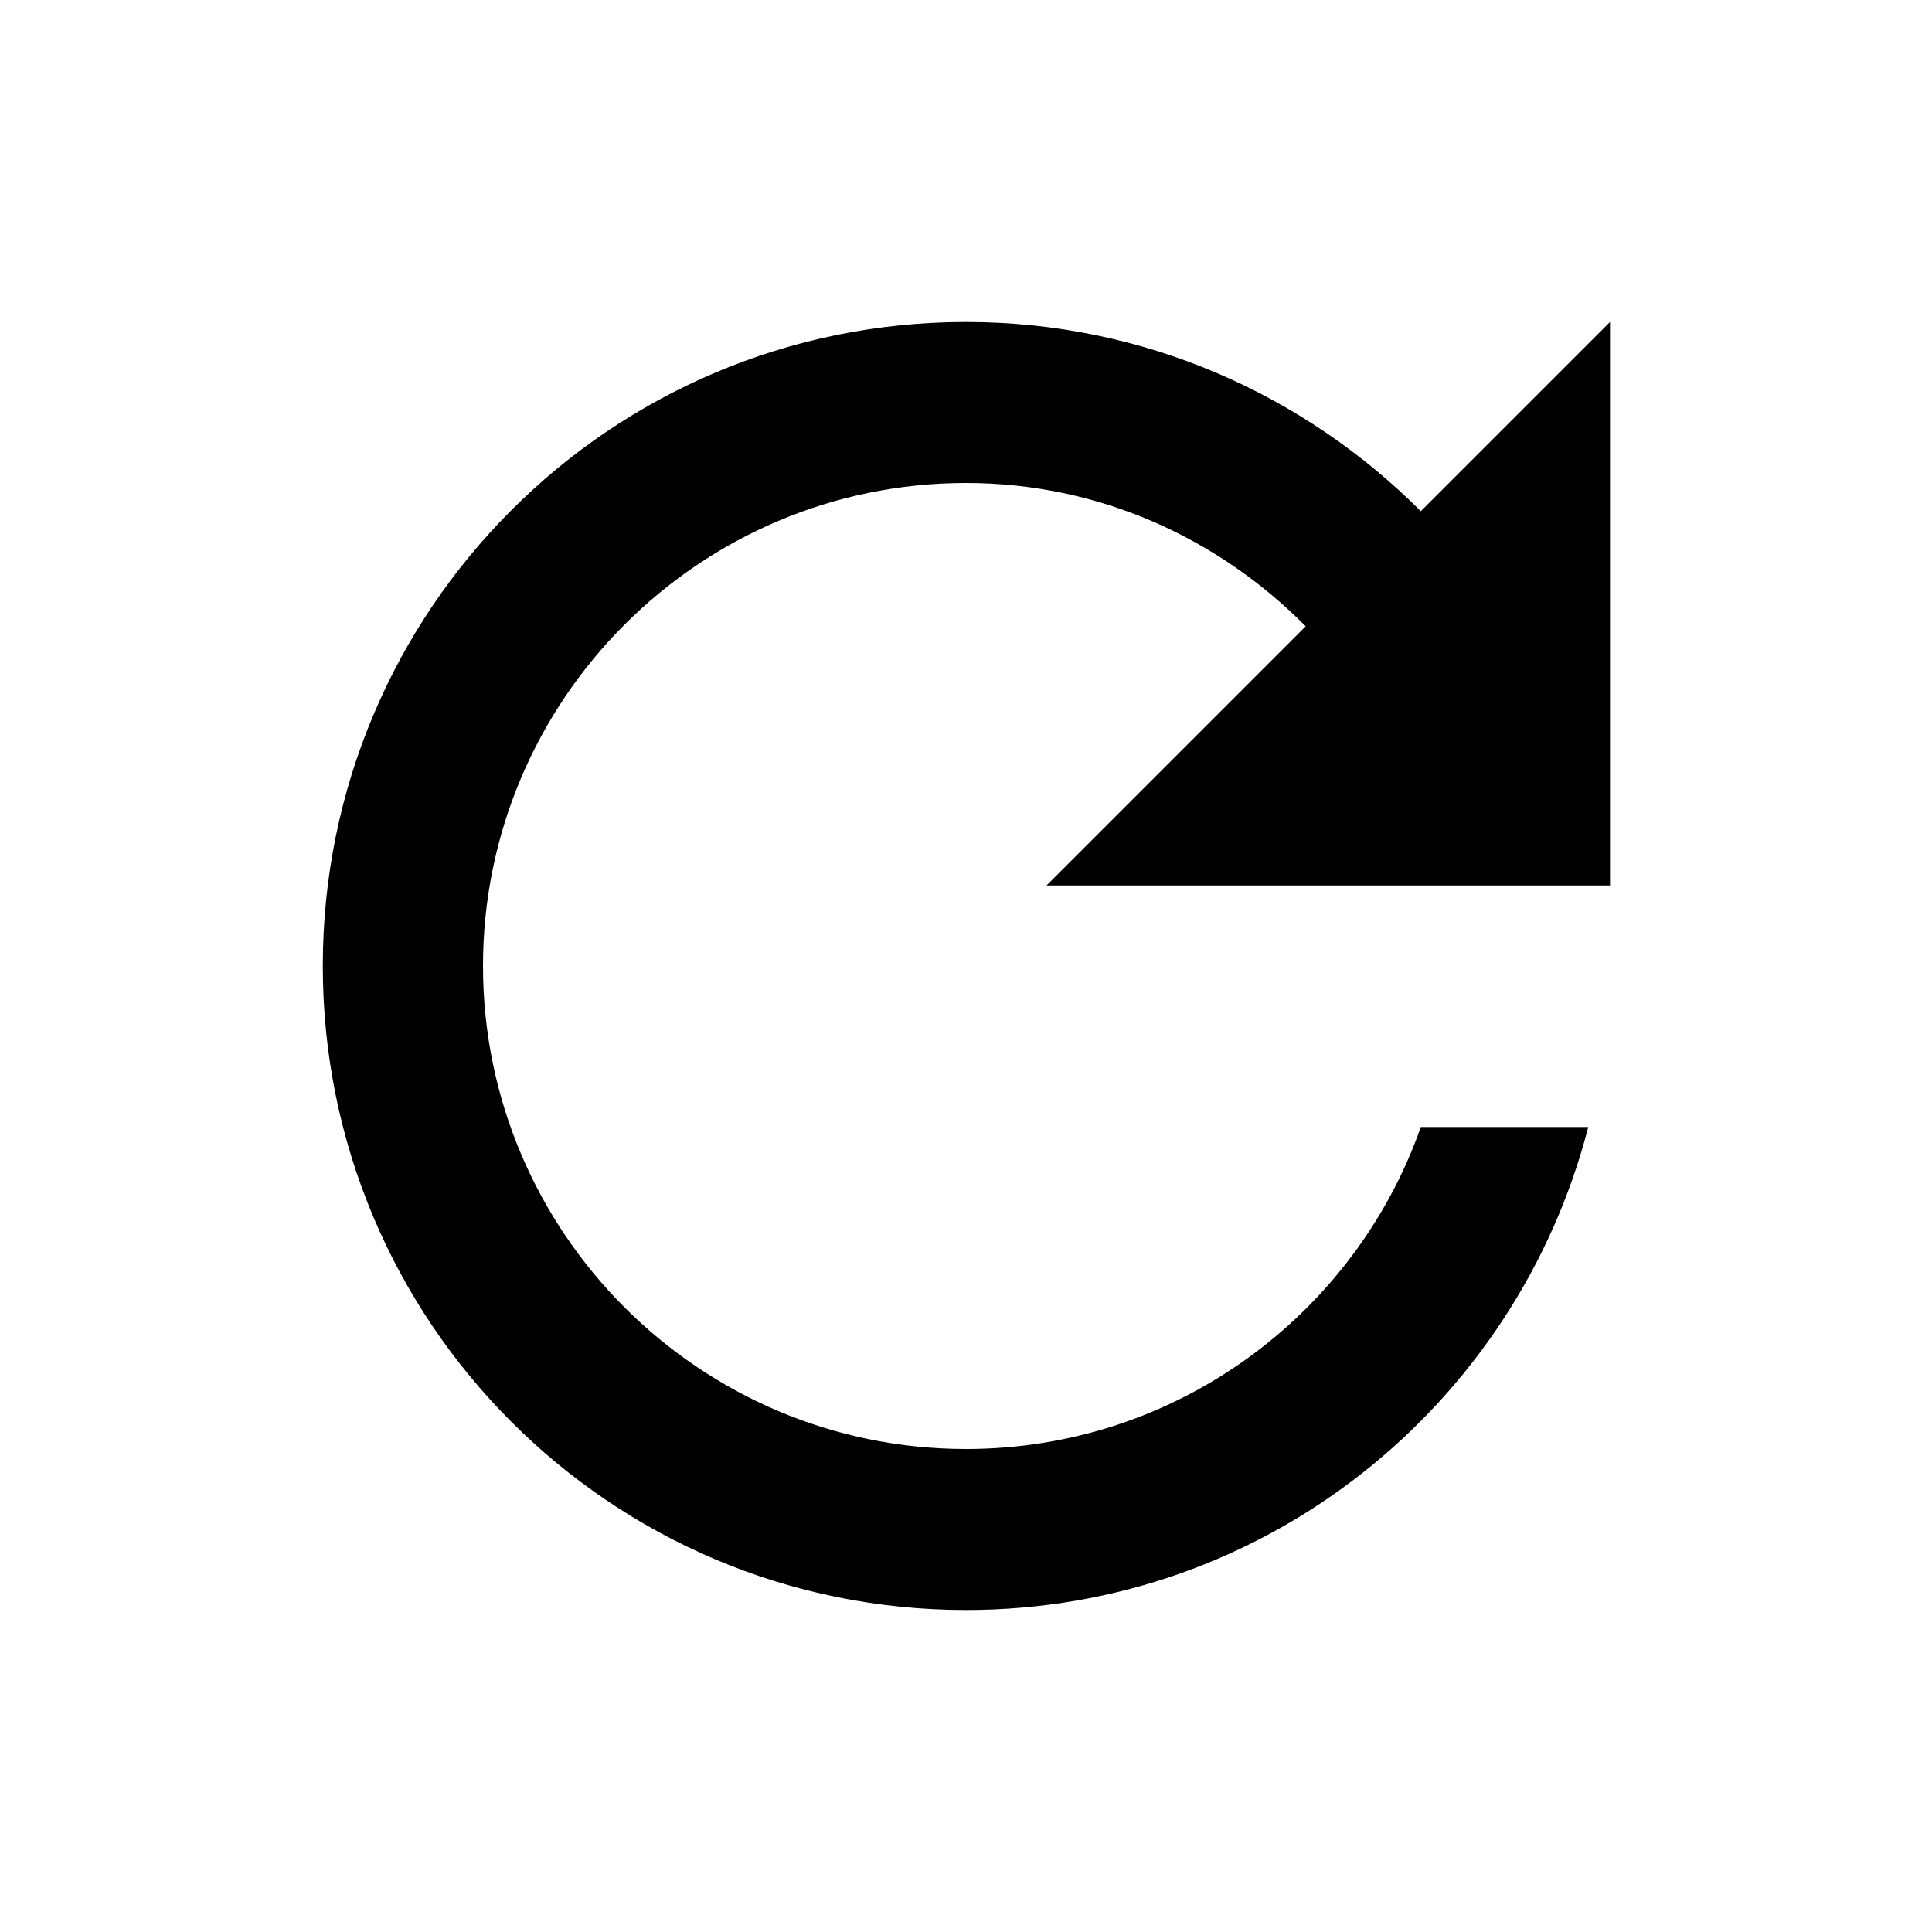
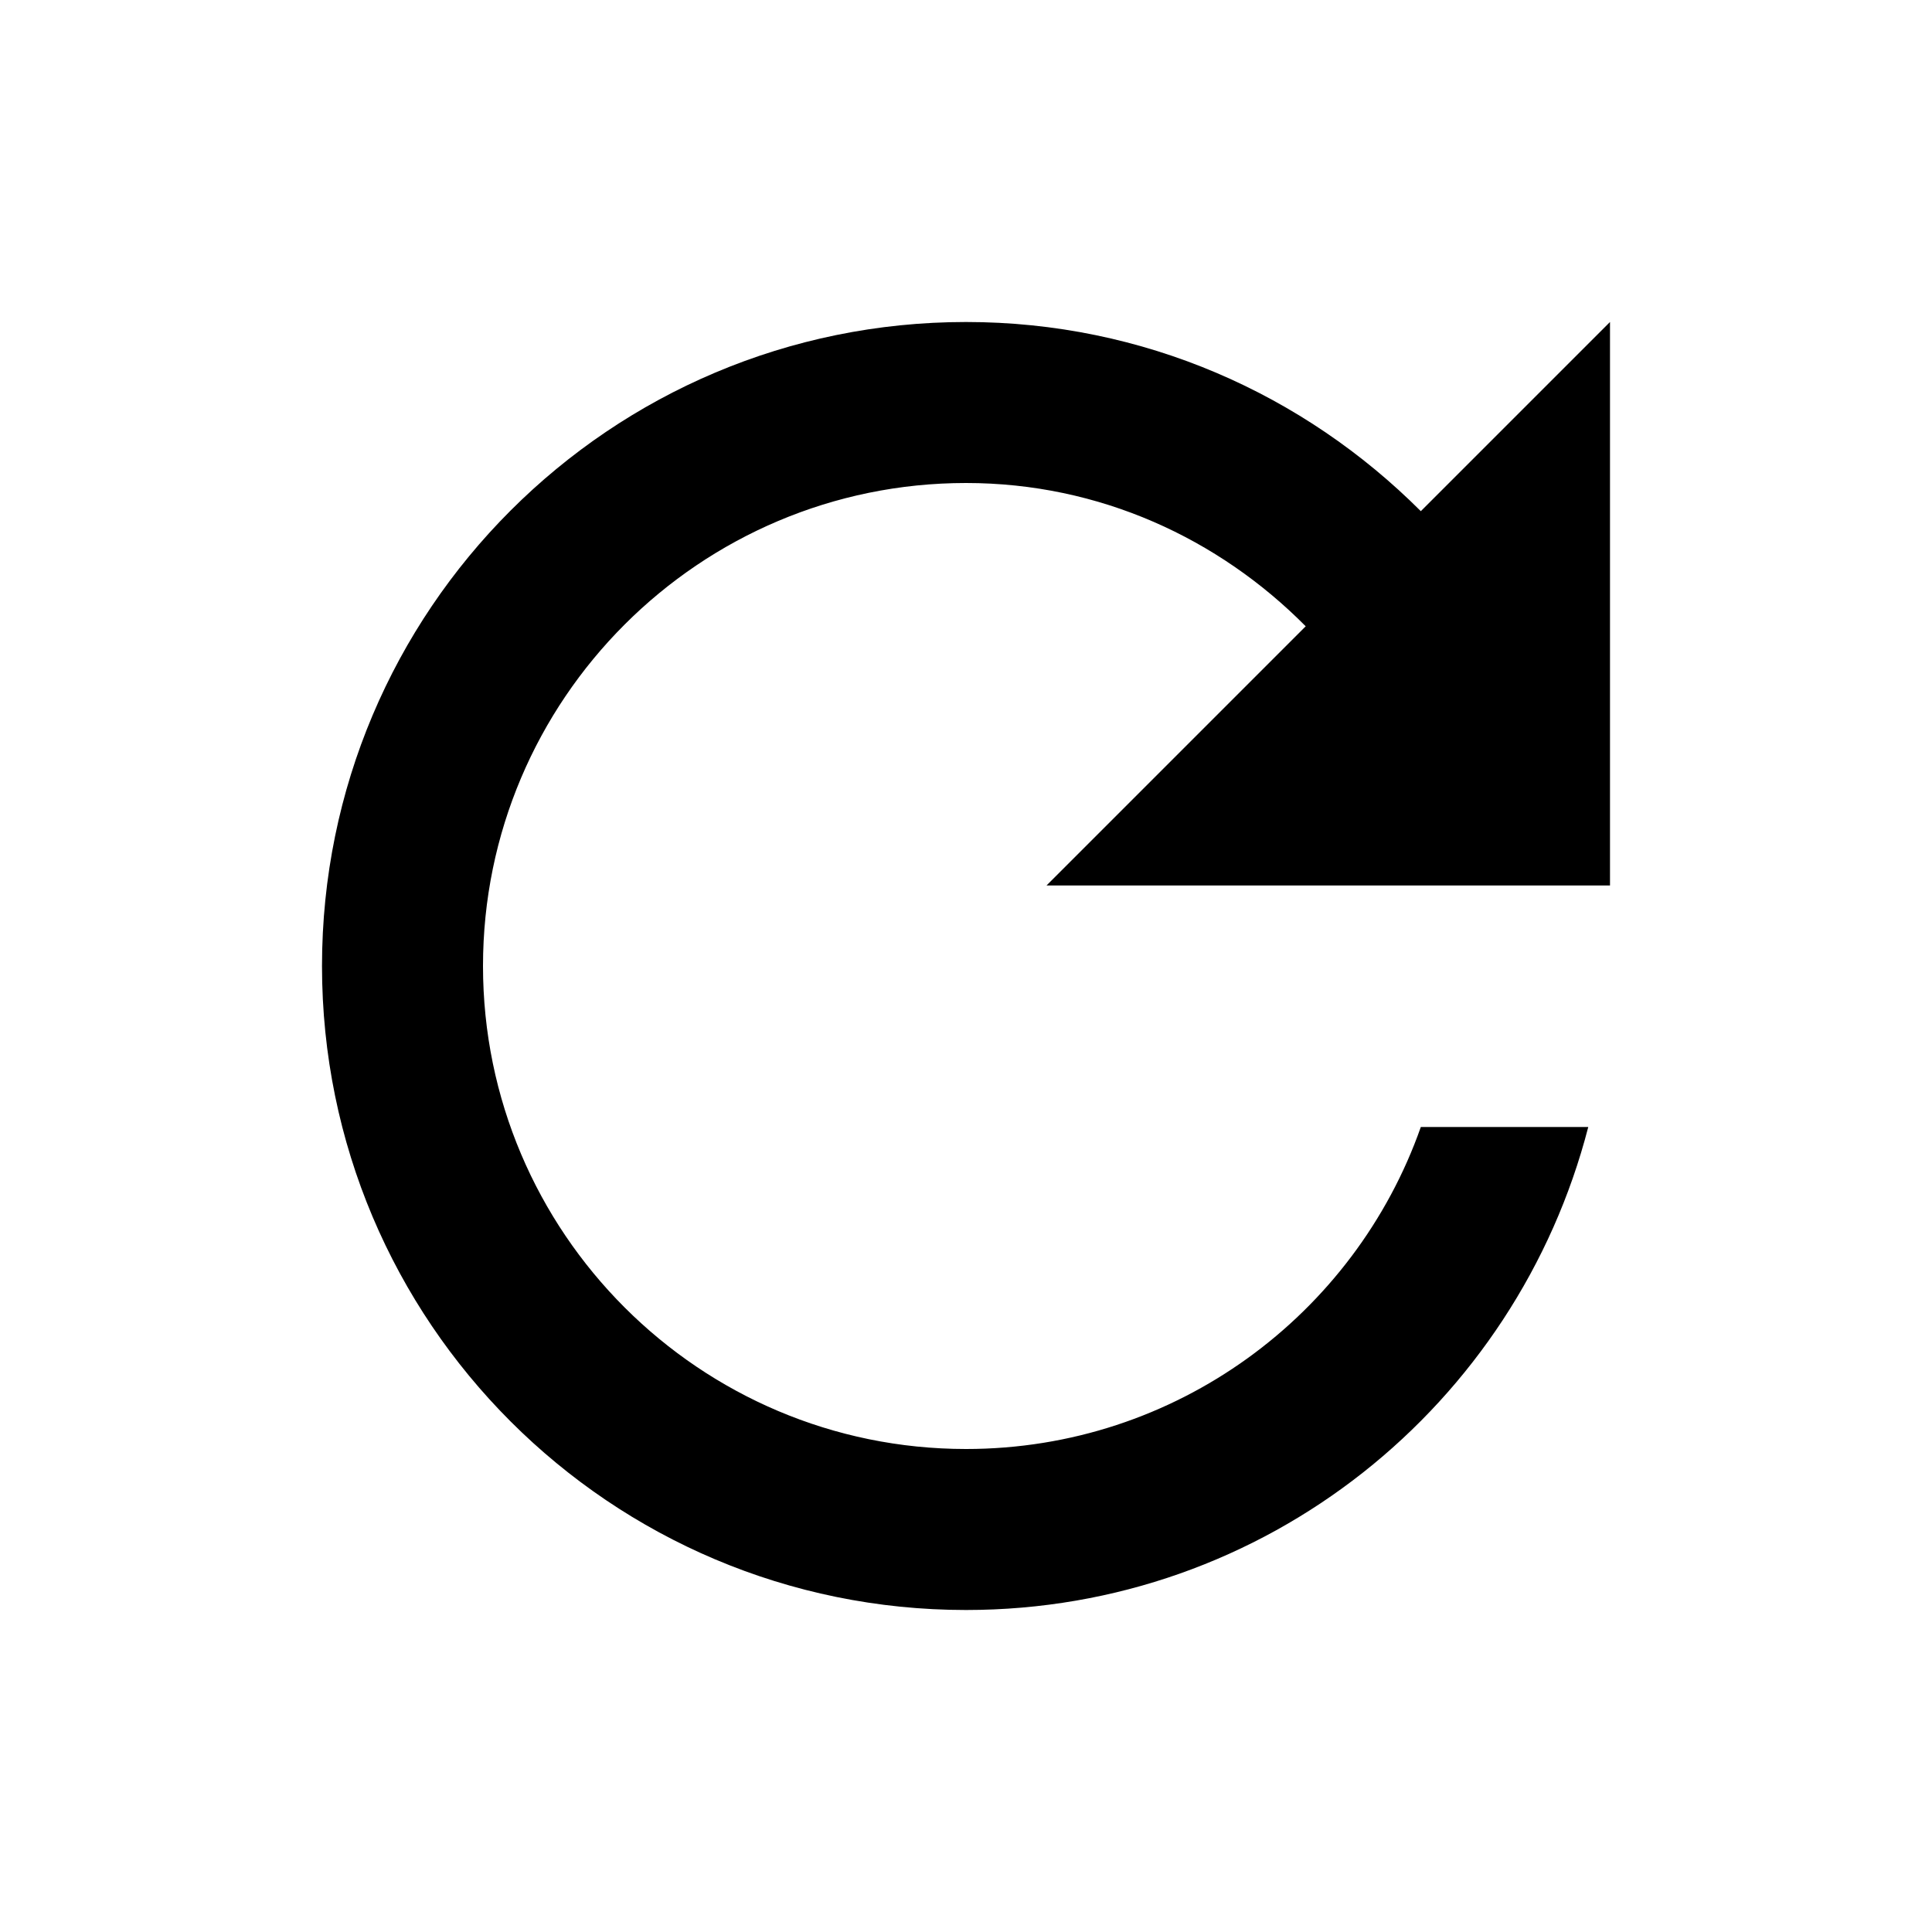
- <svg xmlns="http://www.w3.org/2000/svg" viewBox="0 0 24 24" fill="#000000">
-   <path d="M17.65 6.35C16.2 4.9 14.21 4 12 4c-4.42 0-7.99 3.58-7.99 8s3.57 8 7.99 8c3.73 0 6.84-2.55 7.73-6h-2.08c-.82 2.33-3.04 4-5.65 4-3.31 0-6-2.69-6-6s2.69-6 6-6c1.66 0 3.14.69 4.22 1.78L13 11h7V4l-2.35 2.35z" />
+ <svg xmlns="http://www.w3.org/2000/svg" width="24" height="24" viewBox="0 0 24 24" fill="none">
+   <path d="M17.65 6.35C16.2 4.9 14.21 4 12 4C7.58 4 4 7.58 4 12C4 16.42 7.58 20 12 20C15.73 20 18.84 17.45 19.73 14H17.65C16.83 16.33 14.61 18 12 18C8.69 18 6 15.31 6 12C6 8.69 8.69 6 12 6C13.66 6 15.14 6.69 16.22 7.78L13 11H20V4L17.65 6.35Z" fill="currentColor" />
</svg>
